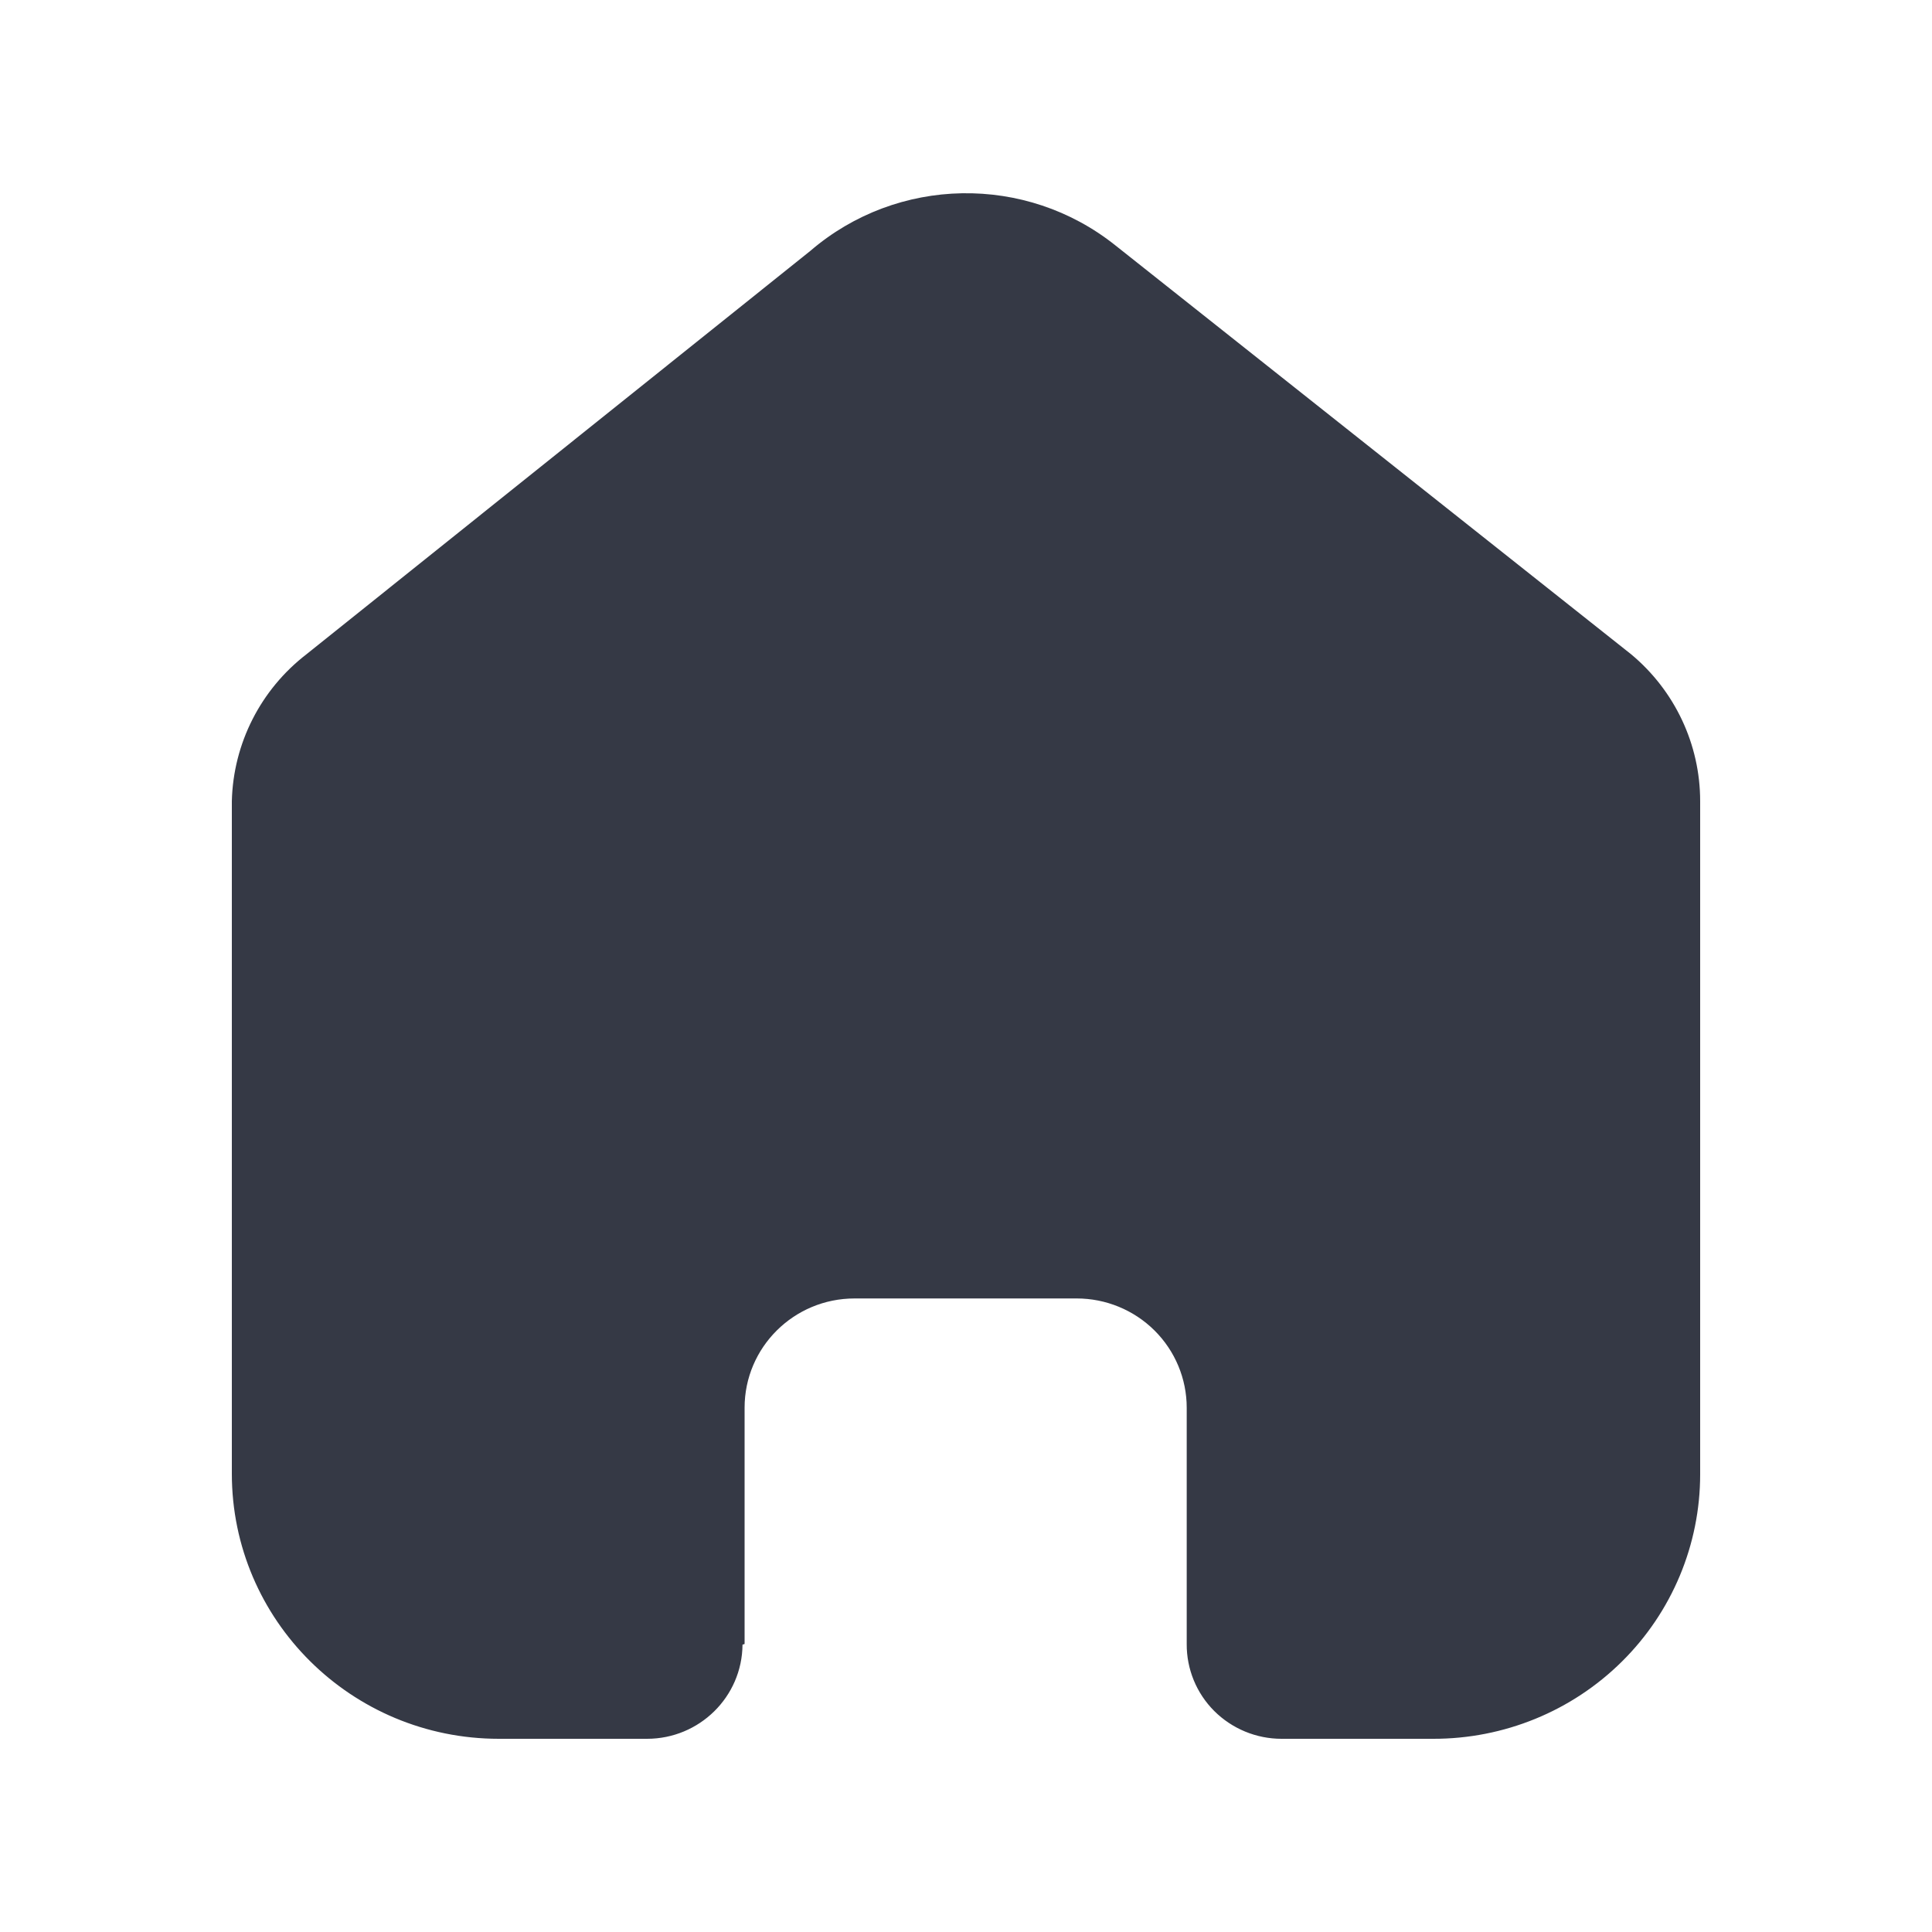
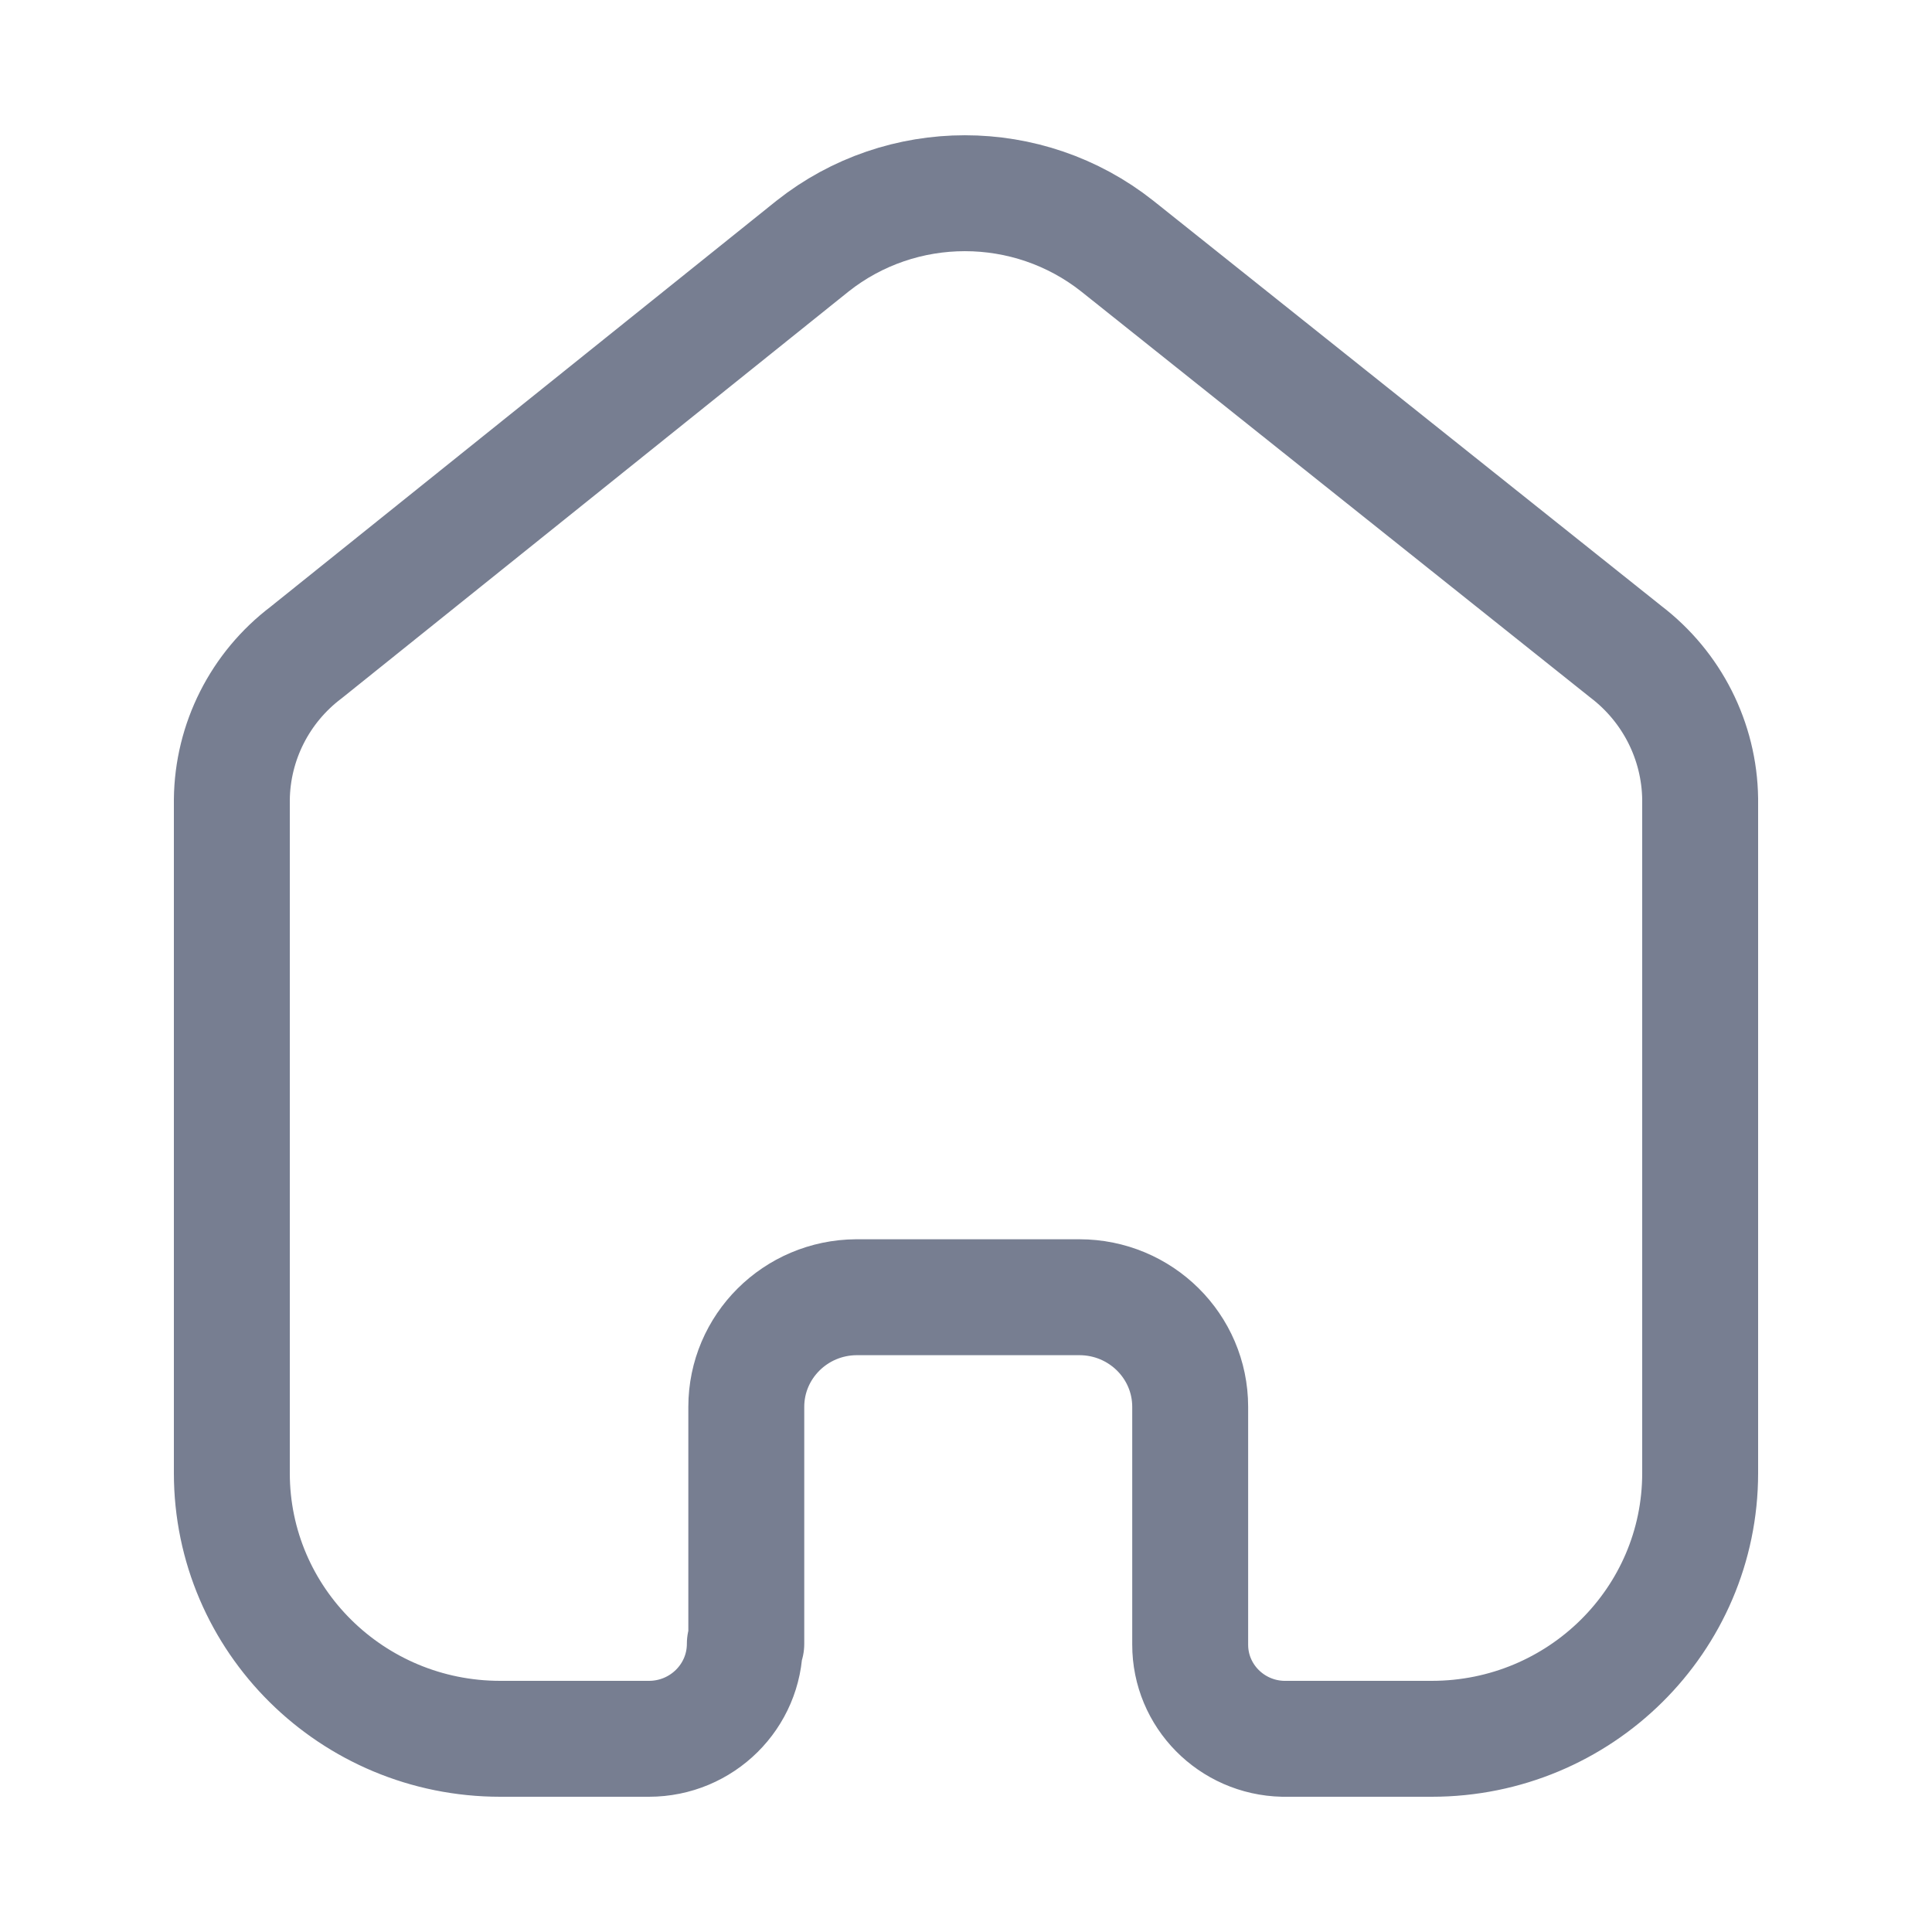
<svg xmlns="http://www.w3.org/2000/svg" width="25" height="25" viewBox="0 0 25 25" fill="none">
-   <path d="M9.635 21.273V18.216C9.635 17.435 10.272 16.802 11.058 16.802H13.933C14.31 16.802 14.672 16.951 14.939 17.216C15.206 17.481 15.356 17.841 15.356 18.216V21.273C15.354 21.598 15.482 21.91 15.712 22.14C15.943 22.37 16.256 22.5 16.583 22.5H18.544C19.46 22.502 20.339 22.143 20.987 21.501C21.636 20.859 22 19.987 22 19.078V10.367C22 9.632 21.672 8.936 21.105 8.465L14.434 3.176C13.274 2.249 11.611 2.279 10.485 3.247L3.967 8.465C3.373 8.922 3.018 9.621 3 10.367V19.069C3 20.964 4.547 22.5 6.456 22.5H8.372C9.051 22.5 9.603 21.956 9.608 21.282L9.635 21.273Z" fill="#353945" />
+   <path d="M9.657 21.271V18.205C9.657 17.425 10.293 16.791 11.081 16.786H13.967C14.759 16.786 15.401 17.421 15.401 18.205V18.205V21.281C15.4 21.943 15.934 22.485 16.603 22.5H18.527C20.445 22.5 22 20.961 22 19.062V19.062V10.338C21.99 9.591 21.636 8.889 21.038 8.433L14.458 3.185C13.305 2.272 11.666 2.272 10.514 3.185L3.962 8.443C3.362 8.897 3.008 9.6 3 10.347V19.062C3 20.961 4.555 22.5 6.473 22.5H8.397C9.082 22.5 9.638 21.95 9.638 21.271V21.271" stroke="#777E91" stroke-width="1.5" stroke-linecap="round" stroke-linejoin="round" />
</svg>
